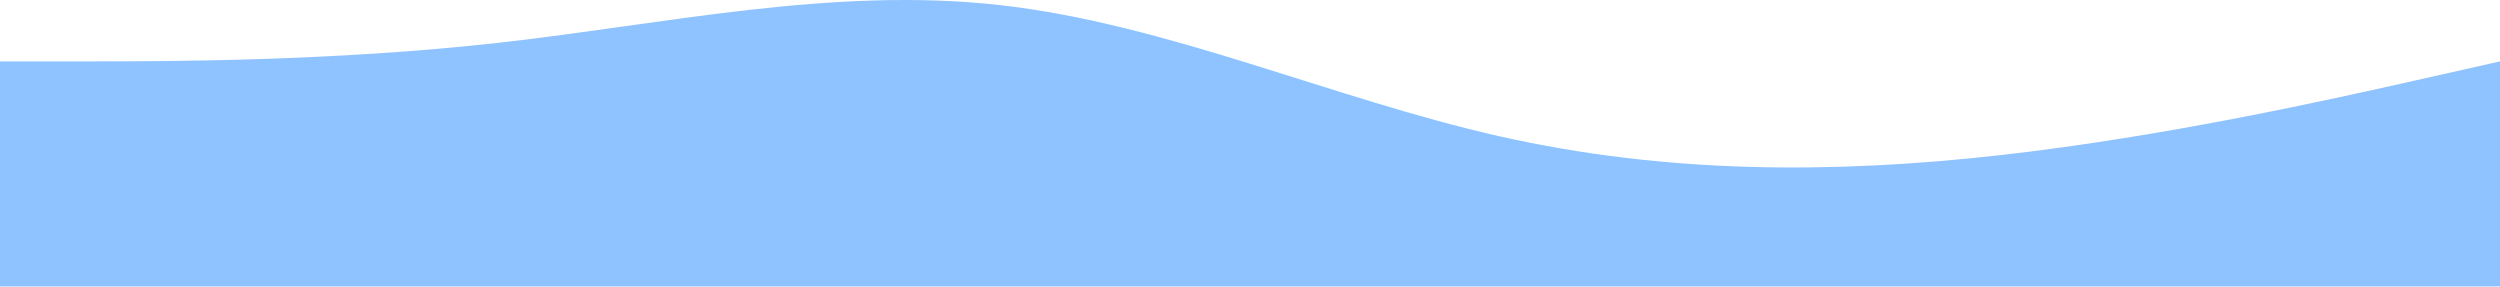
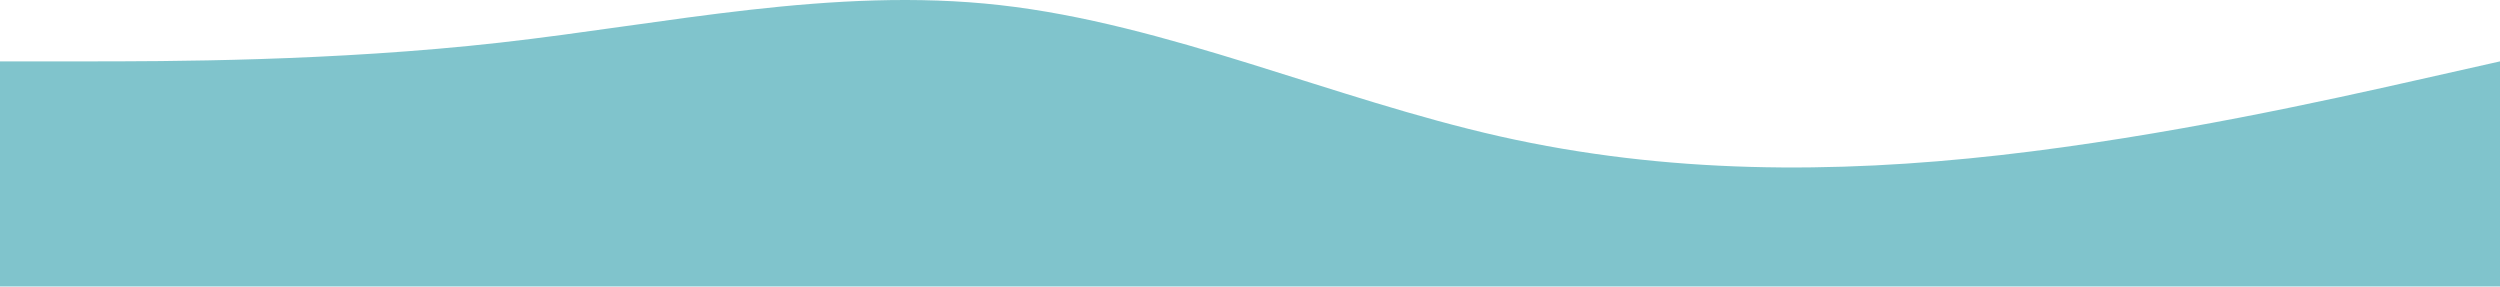
<svg xmlns="http://www.w3.org/2000/svg" width="1920" height="220" viewBox="0 0 1920 220" fill="none">
-   <path d="M0 47.141H64C128 47.141 256 47.141 384 32.736C512 18.331 640 -10.479 768 3.926C896 18.331 1024 75.951 1152 104.761C1280 133.57 1408 133.57 1536 119.165C1664 104.761 1792 75.951 1856 61.546L1920 47.141V220H1856C1792 220 1664 220 1536 220C1408 220 1280 220 1152 220C1024 220 896 220 768 220C640 220 512 220 384 220C256 220 128 220 64 220H0V47.141Z" fill="#8EC3FF" />
+   <path d="M0 47.141H64C128 47.141 256 47.141 384 32.736C512 18.331 640 -10.479 768 3.926C896 18.331 1024 75.951 1152 104.761C1280 133.57 1408 133.57 1536 119.165C1664 104.761 1792 75.951 1856 61.546L1920 47.141V220H1856C1792 220 1664 220 1536 220C1408 220 1280 220 1152 220C1024 220 896 220 768 220C640 220 512 220 384 220C256 220 128 220 64 220H0V47.141Z" fill="#80C4CC" />
</svg>
